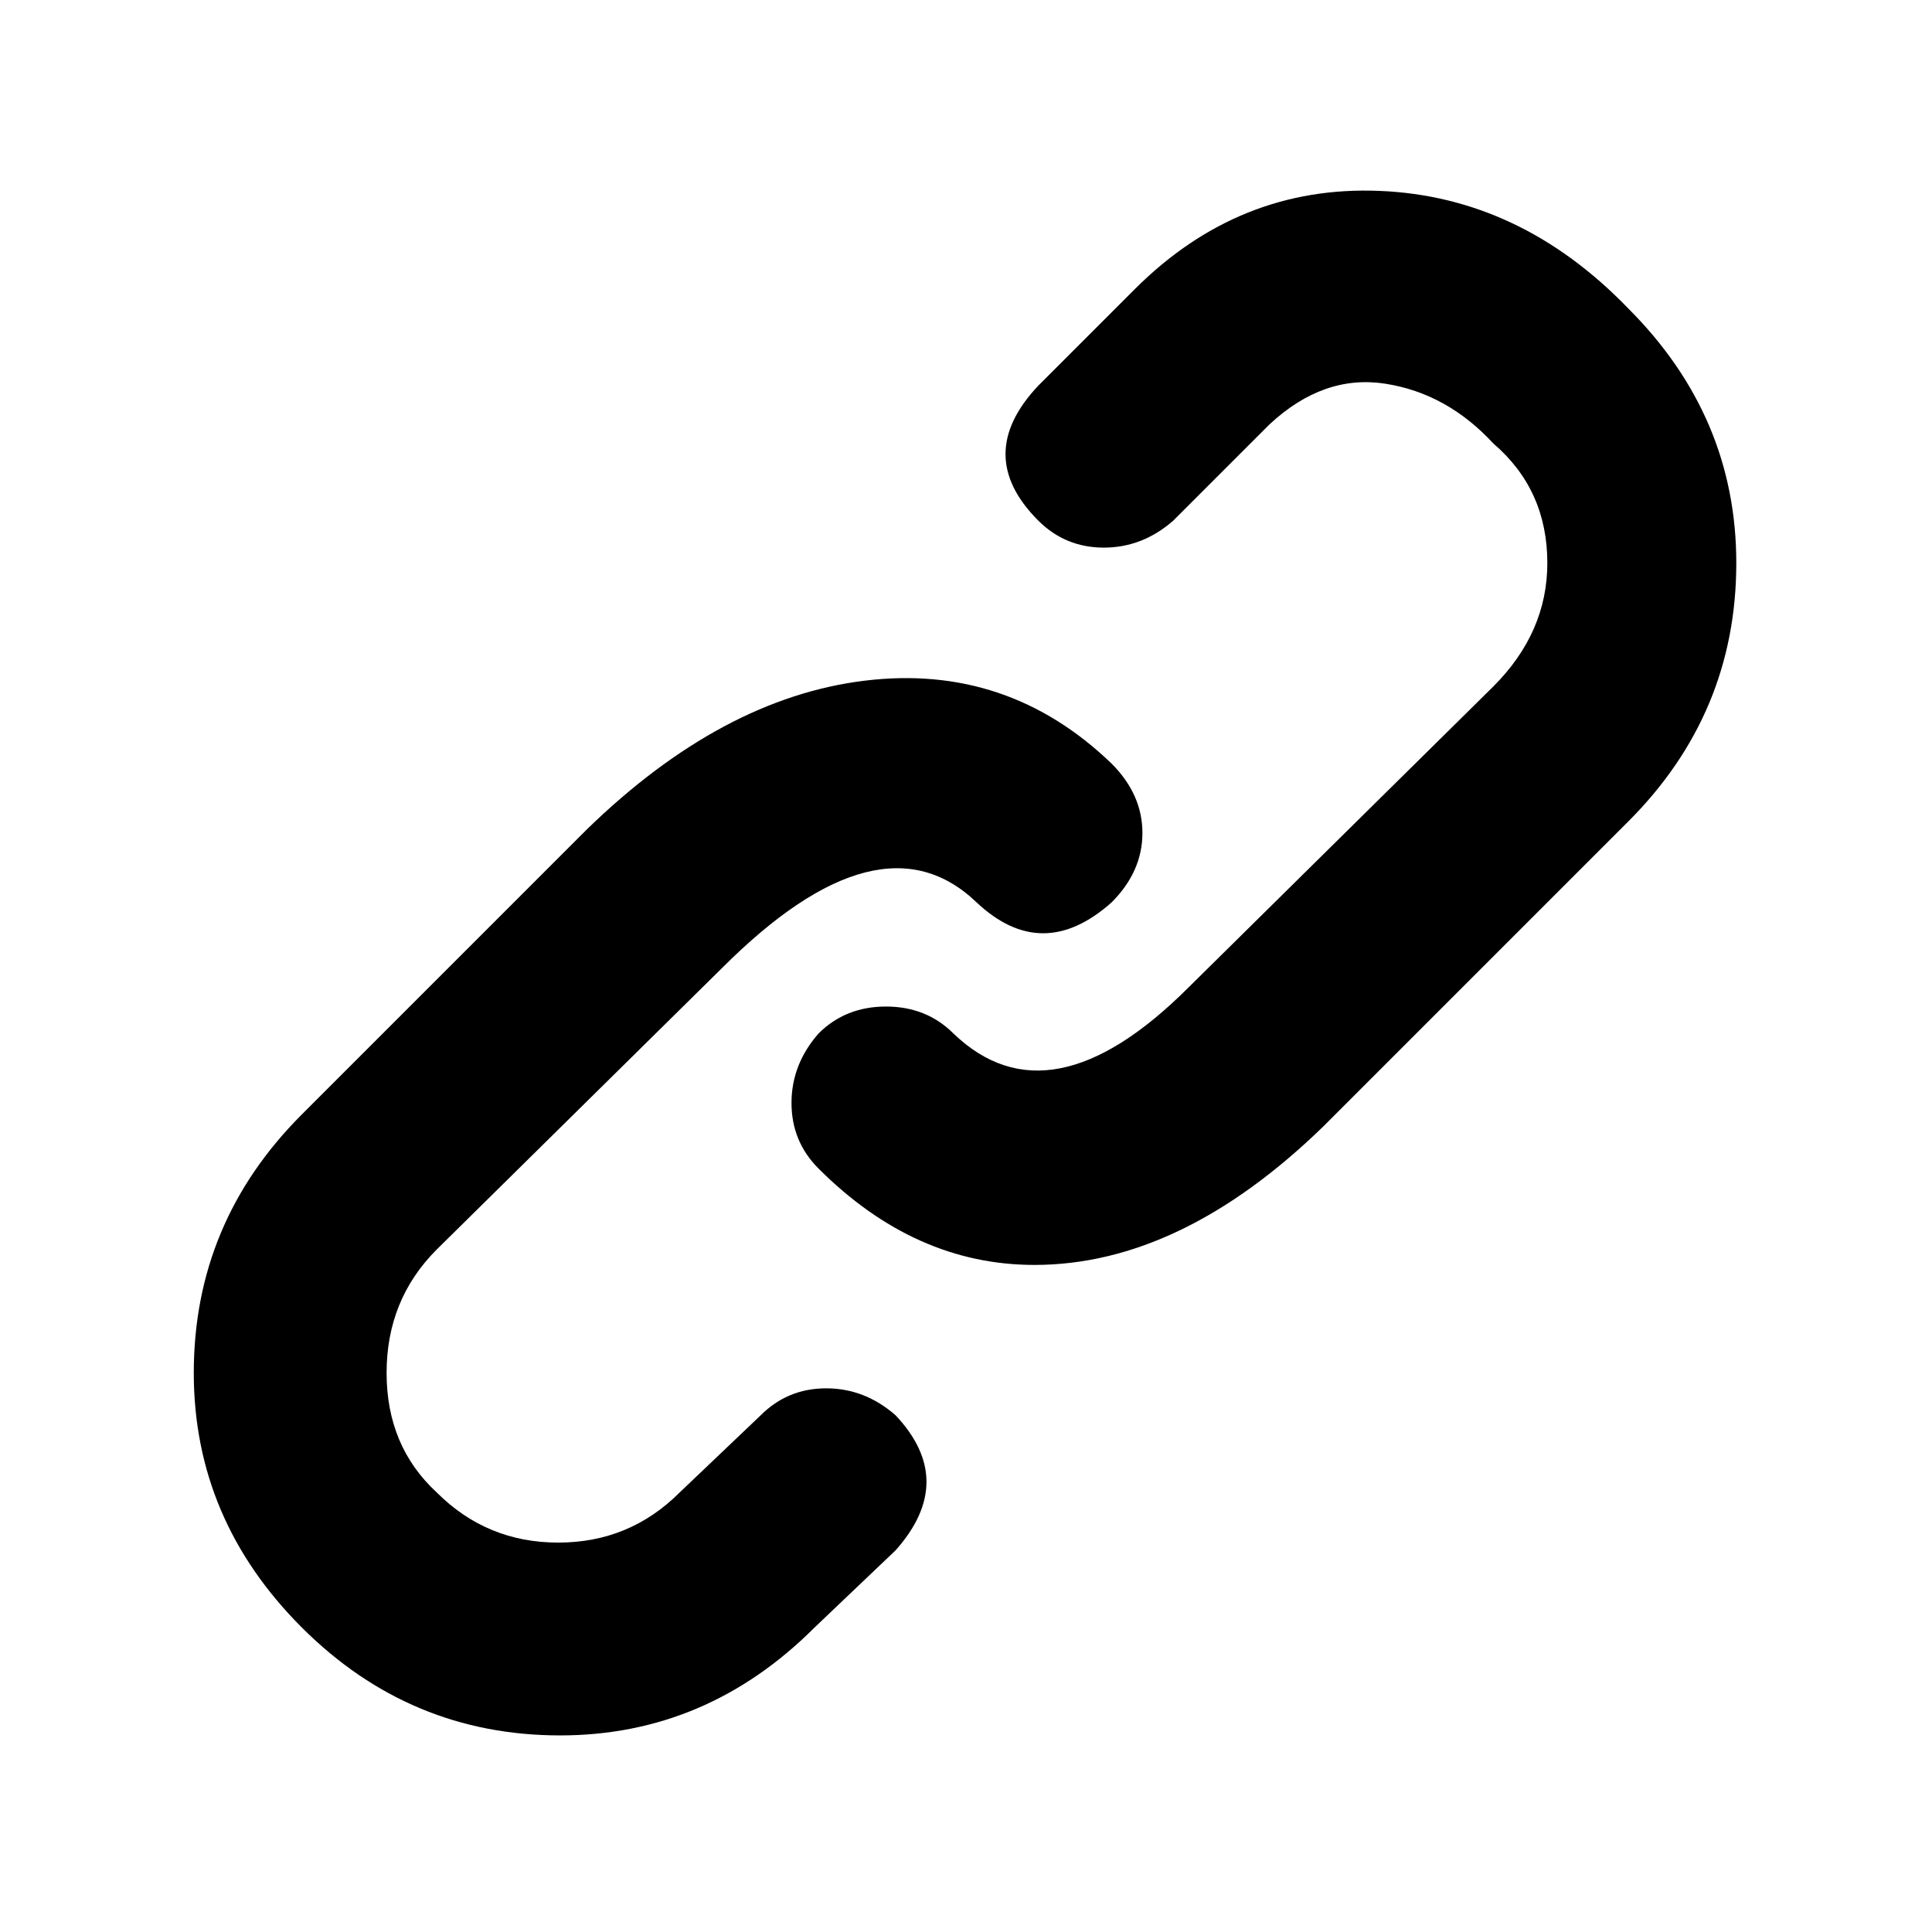
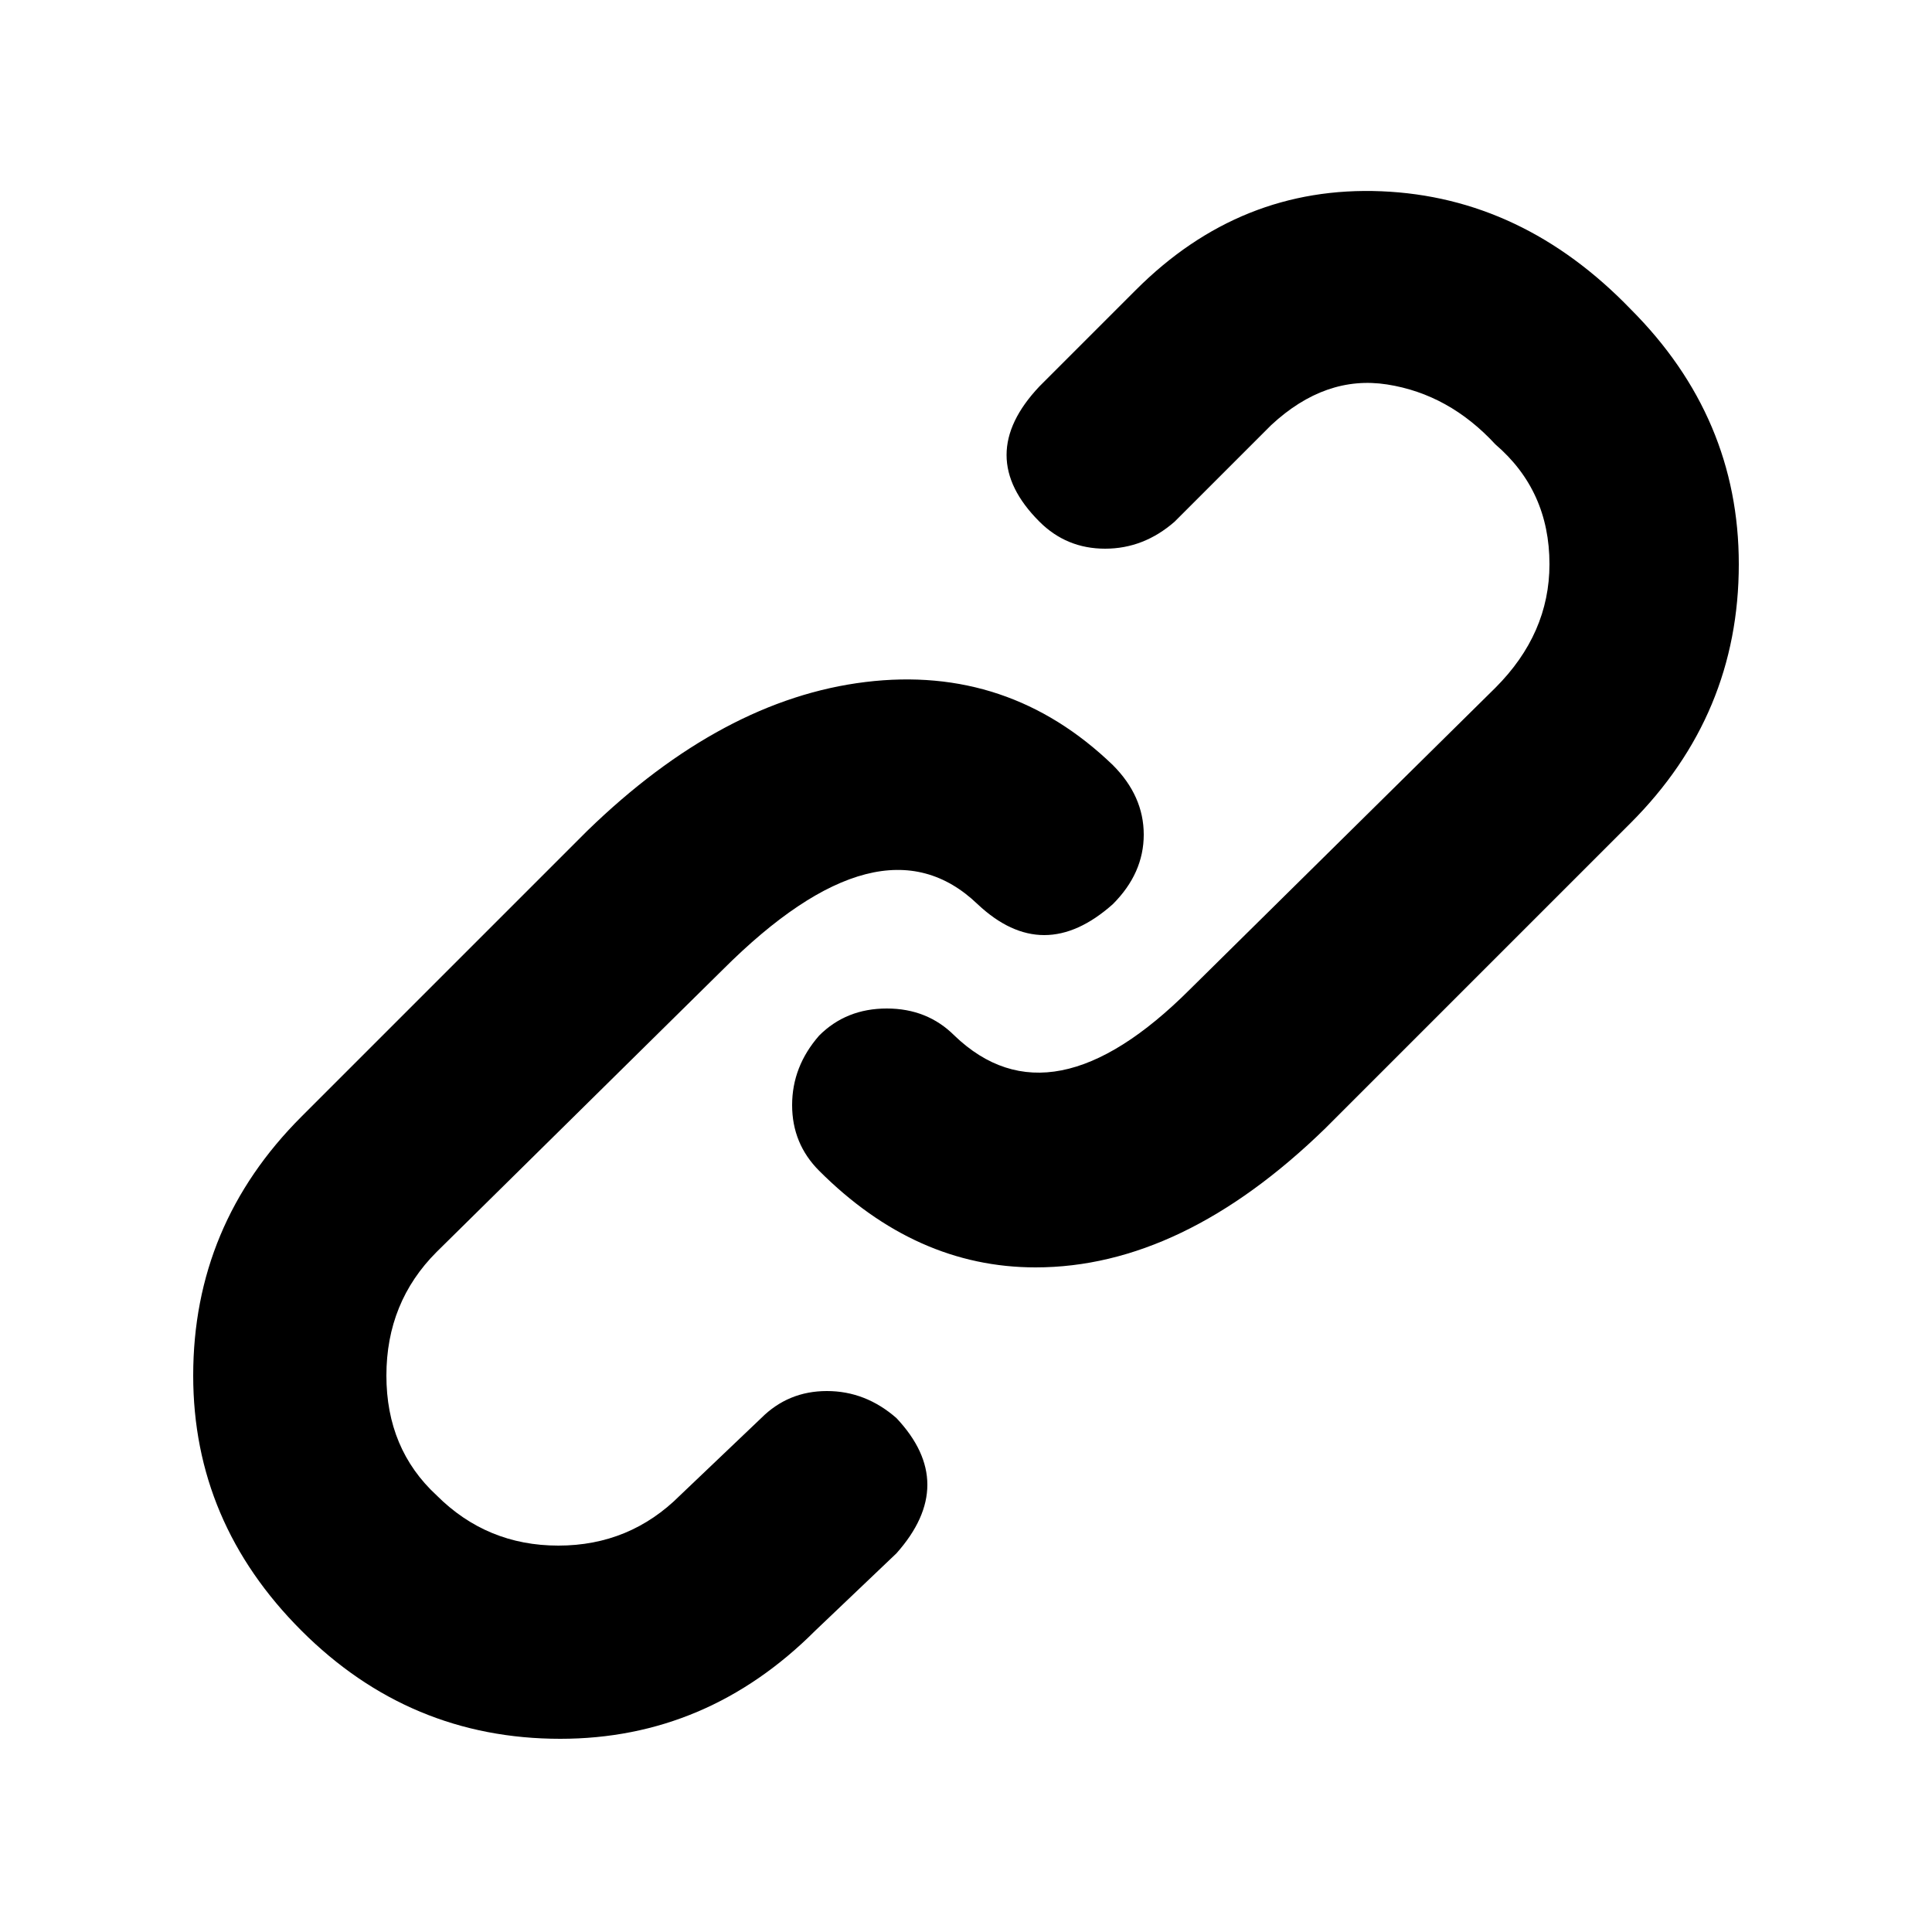
- <svg xmlns="http://www.w3.org/2000/svg" width="1002" height="1000" viewBox="0 0 1002 1000">
-   <path d="M394.5 734C403.833 724.667 415.167 720 428.5 720C441.833 720 453.833 724.667 464.5 734C485.833 756.667 485.833 780 464.5 804L422.5 844C385.167 881.333 341.167 900 290.5 900C238.5 900 193.833 881.333 156.5 844C119.167 806.667 100.5 762.667 100.5 712C100.5 660 119.167 615.333 156.5 578L304.5 430C351.167 384.667 399.167 359 448.5 353C497.833 347 540.5 361.333 576.5 396C587.167 406.667 592.5 418.667 592.5 432C592.5 445.333 587.167 457.333 576.5 468C552.5 489.333 529.167 489.333 506.5 468C473.167 436 429.167 447.333 374.5 502L226.5 648C209.167 665.333 200.5 686.667 200.5 712C200.5 737.333 209.167 758 226.5 774C243.833 791.333 264.833 800 289.5 800C314.167 800 335.167 791.333 352.5 774L394.5 734ZM844.5 160C881.833 197.333 900.5 241.333 900.5 292C900.5 344 881.833 388.667 844.5 426L686.5 584C637.167 632 587.167 656 536.5 656C495.167 656 457.833 639.333 424.5 606C415.167 596.667 410.5 585.333 410.5 572C410.5 558.667 415.167 546.667 424.5 536C433.833 526.667 445.5 522 459.5 522C473.5 522 485.167 526.667 494.5 536C527.833 568 568.5 560 616.5 512L774.5 356C793.167 337.333 802.5 316 802.5 292C802.5 266.667 793.167 246 774.5 230C758.5 212.667 739.833 202.333 718.5 199C697.167 195.667 677.167 202.667 658.5 220L608.5 270C597.833 279.333 585.833 284 572.5 284C559.167 284 547.833 279.333 538.5 270C515.833 247.333 515.833 224 538.5 200L588.5 150C624.5 114 666.833 97 715.5 99C764.167 101 807.167 121.333 844.5 160Z" />
+ <svg xmlns="http://www.w3.org/2000/svg" width="1000" height="1000" viewBox="0 0 1000 1000">
+   <path d="M394 734C403.333 724.667 414.667 720 428 720C441.333 720 453.333 724.667 464 734C485.333 756.667 485.333 780 464 804L422 844C384.667 881.333 340.667 900 290 900C238 900 193.333 881.333 156 844C118.667 806.667 100 762.667 100 712C100 660 118.667 615.333 156 578L304 430C350.667 384.667 398.667 359 448 353C497.333 347 540 361.333 576 396C586.667 406.667 592 418.667 592 432C592 445.333 586.667 457.333 576 468C552 489.333 528.667 489.333 506 468C472.667 436 428.667 447.333 374 502L226 648C208.667 665.333 200 686.667 200 712C200 737.333 208.667 758 226 774C243.333 791.333 264.333 800 289 800C313.667 800 334.667 791.333 352 774L394 734ZM844 160C881.333 197.333 900 241.333 900 292C900 344 881.333 388.667 844 426L686 584C636.667 632 586.667 656 536 656C494.667 656 457.333 639.333 424 606C414.667 596.667 410 585.333 410 572C410 558.667 414.667 546.667 424 536C433.333 526.667 445 522 459 522C473 522 484.667 526.667 494 536C527.333 568 568 560 616 512L774 356C792.667 337.333 802 316 802 292C802 266.667 792.667 246 774 230C758 212.667 739.333 202.333 718 199C696.667 195.667 676.667 202.667 658 220L608 270C597.333 279.333 585.333 284 572 284C558.667 284 547.333 279.333 538 270C515.333 247.333 515.333 224 538 200L588 150C624 114 666.333 97 715 99C763.667 101 806.667 121.333 844 160Z" />
</svg>
